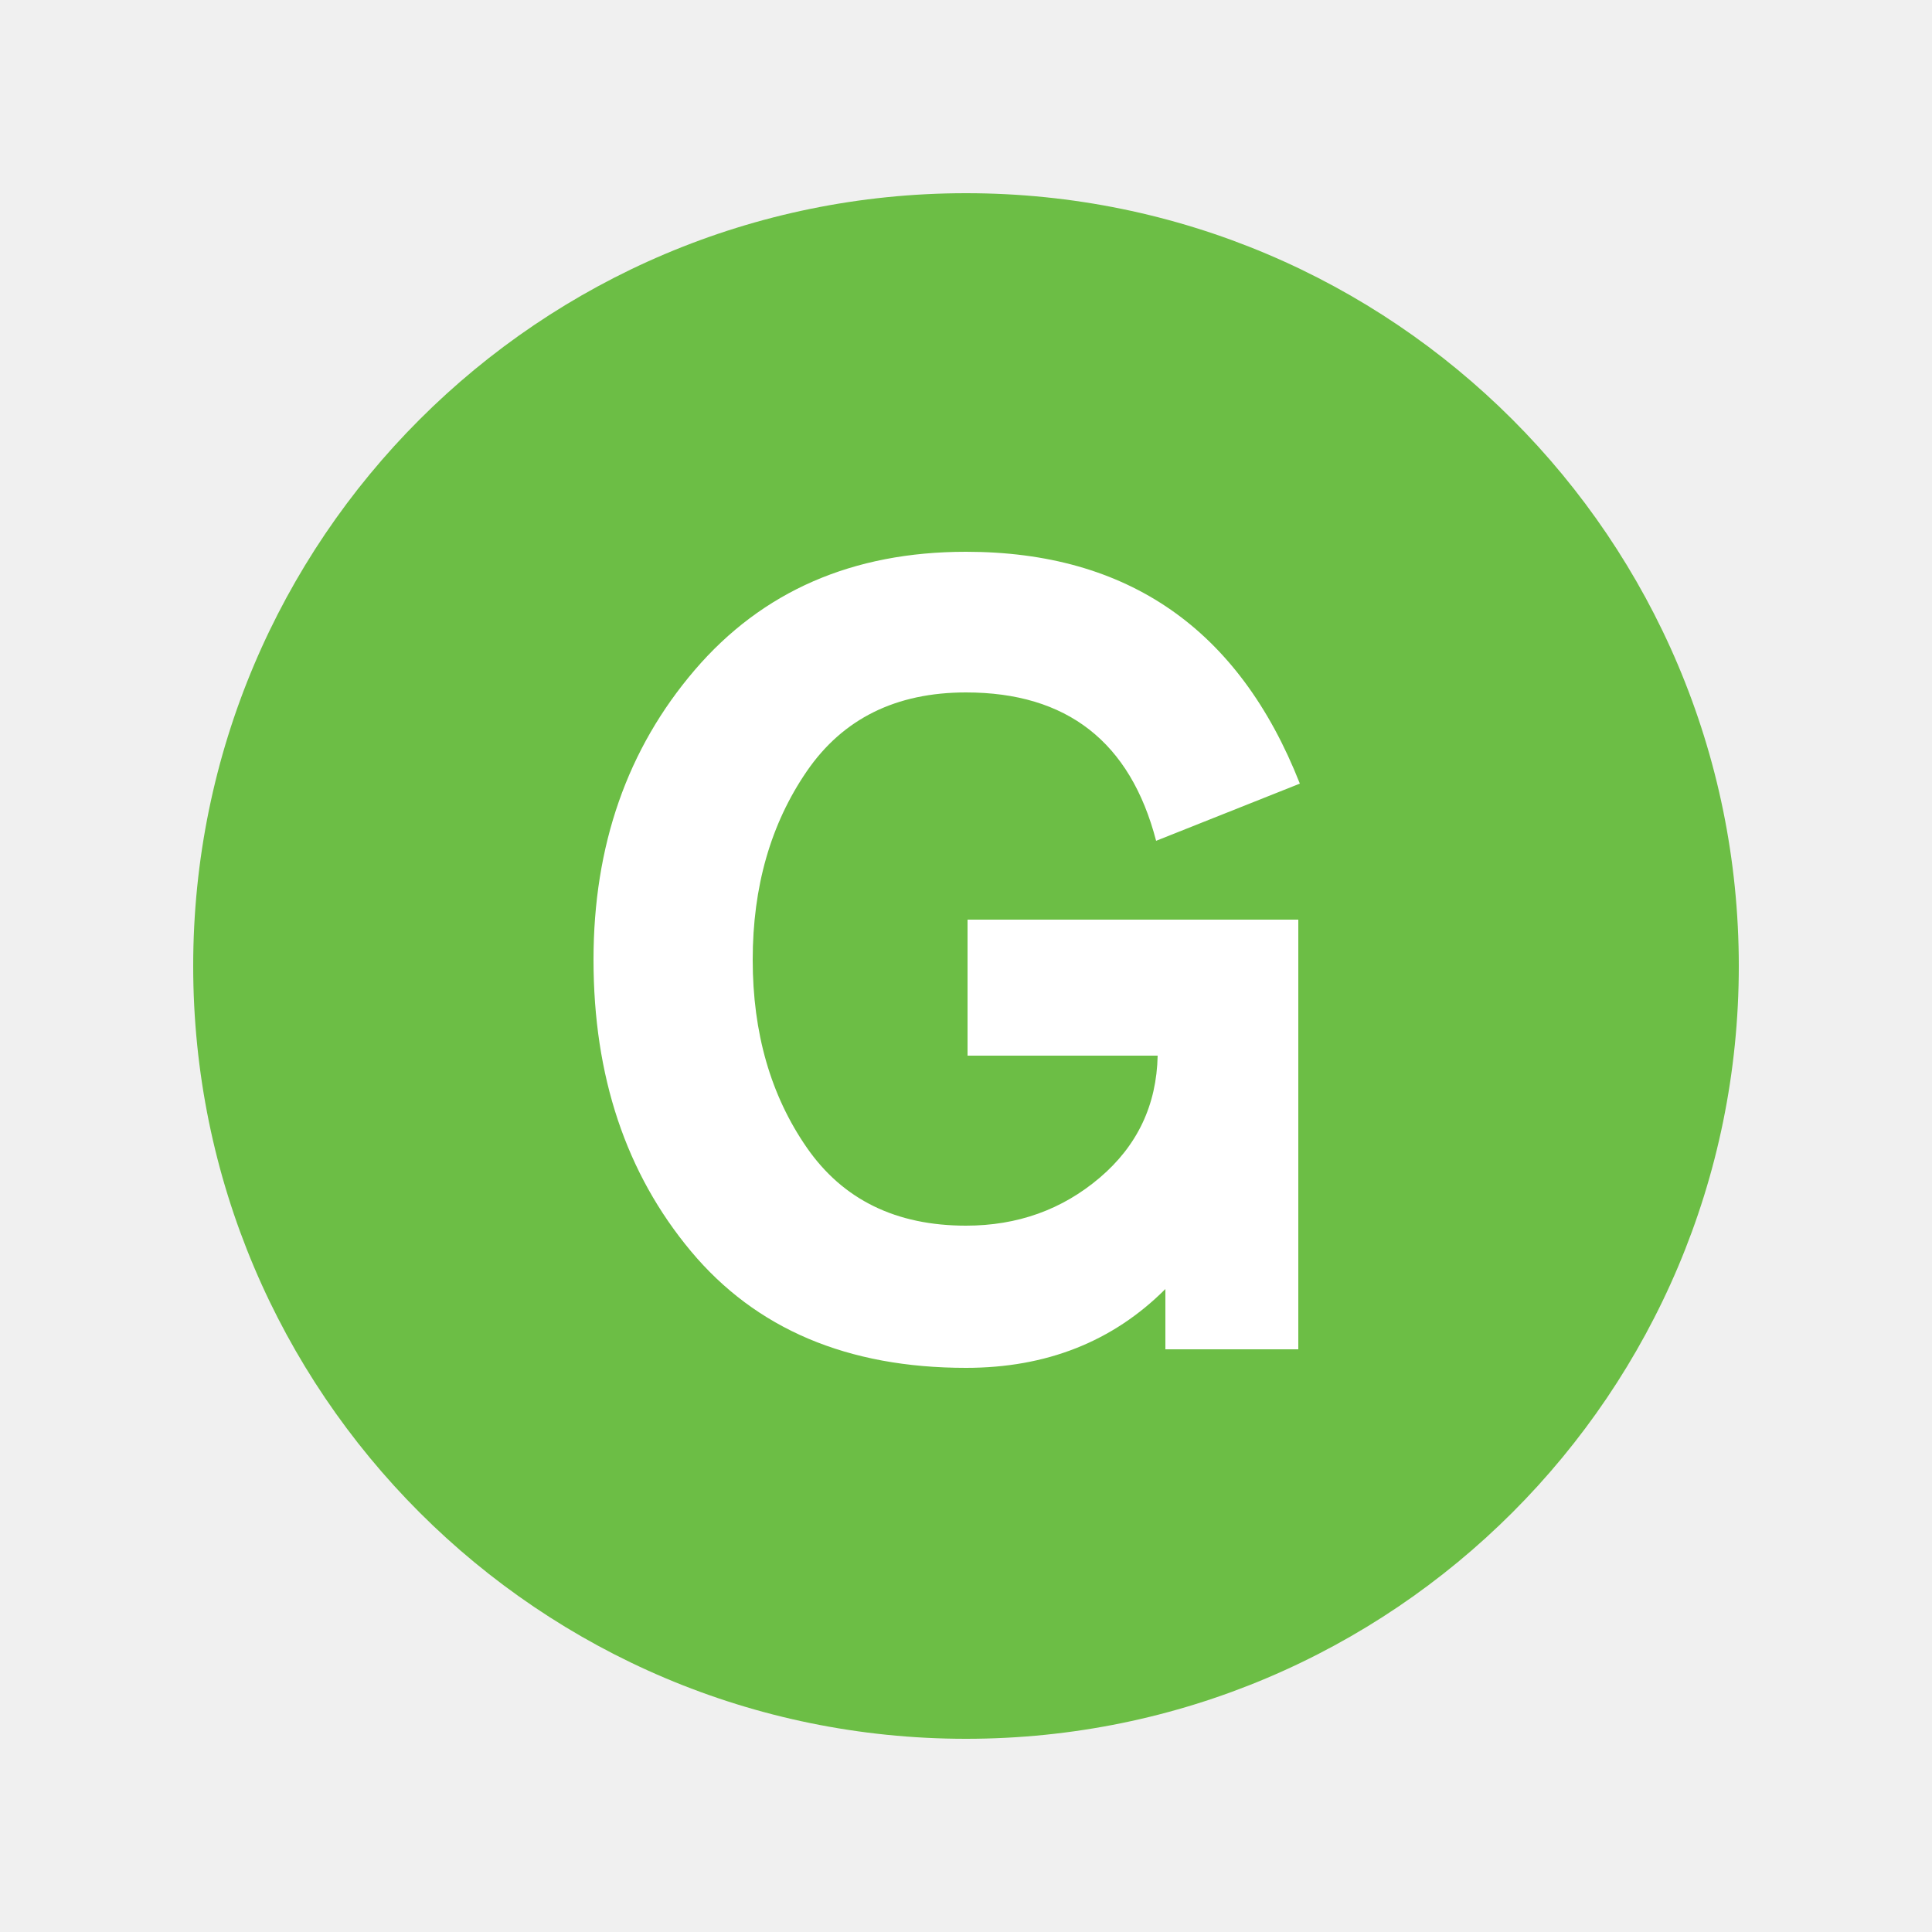
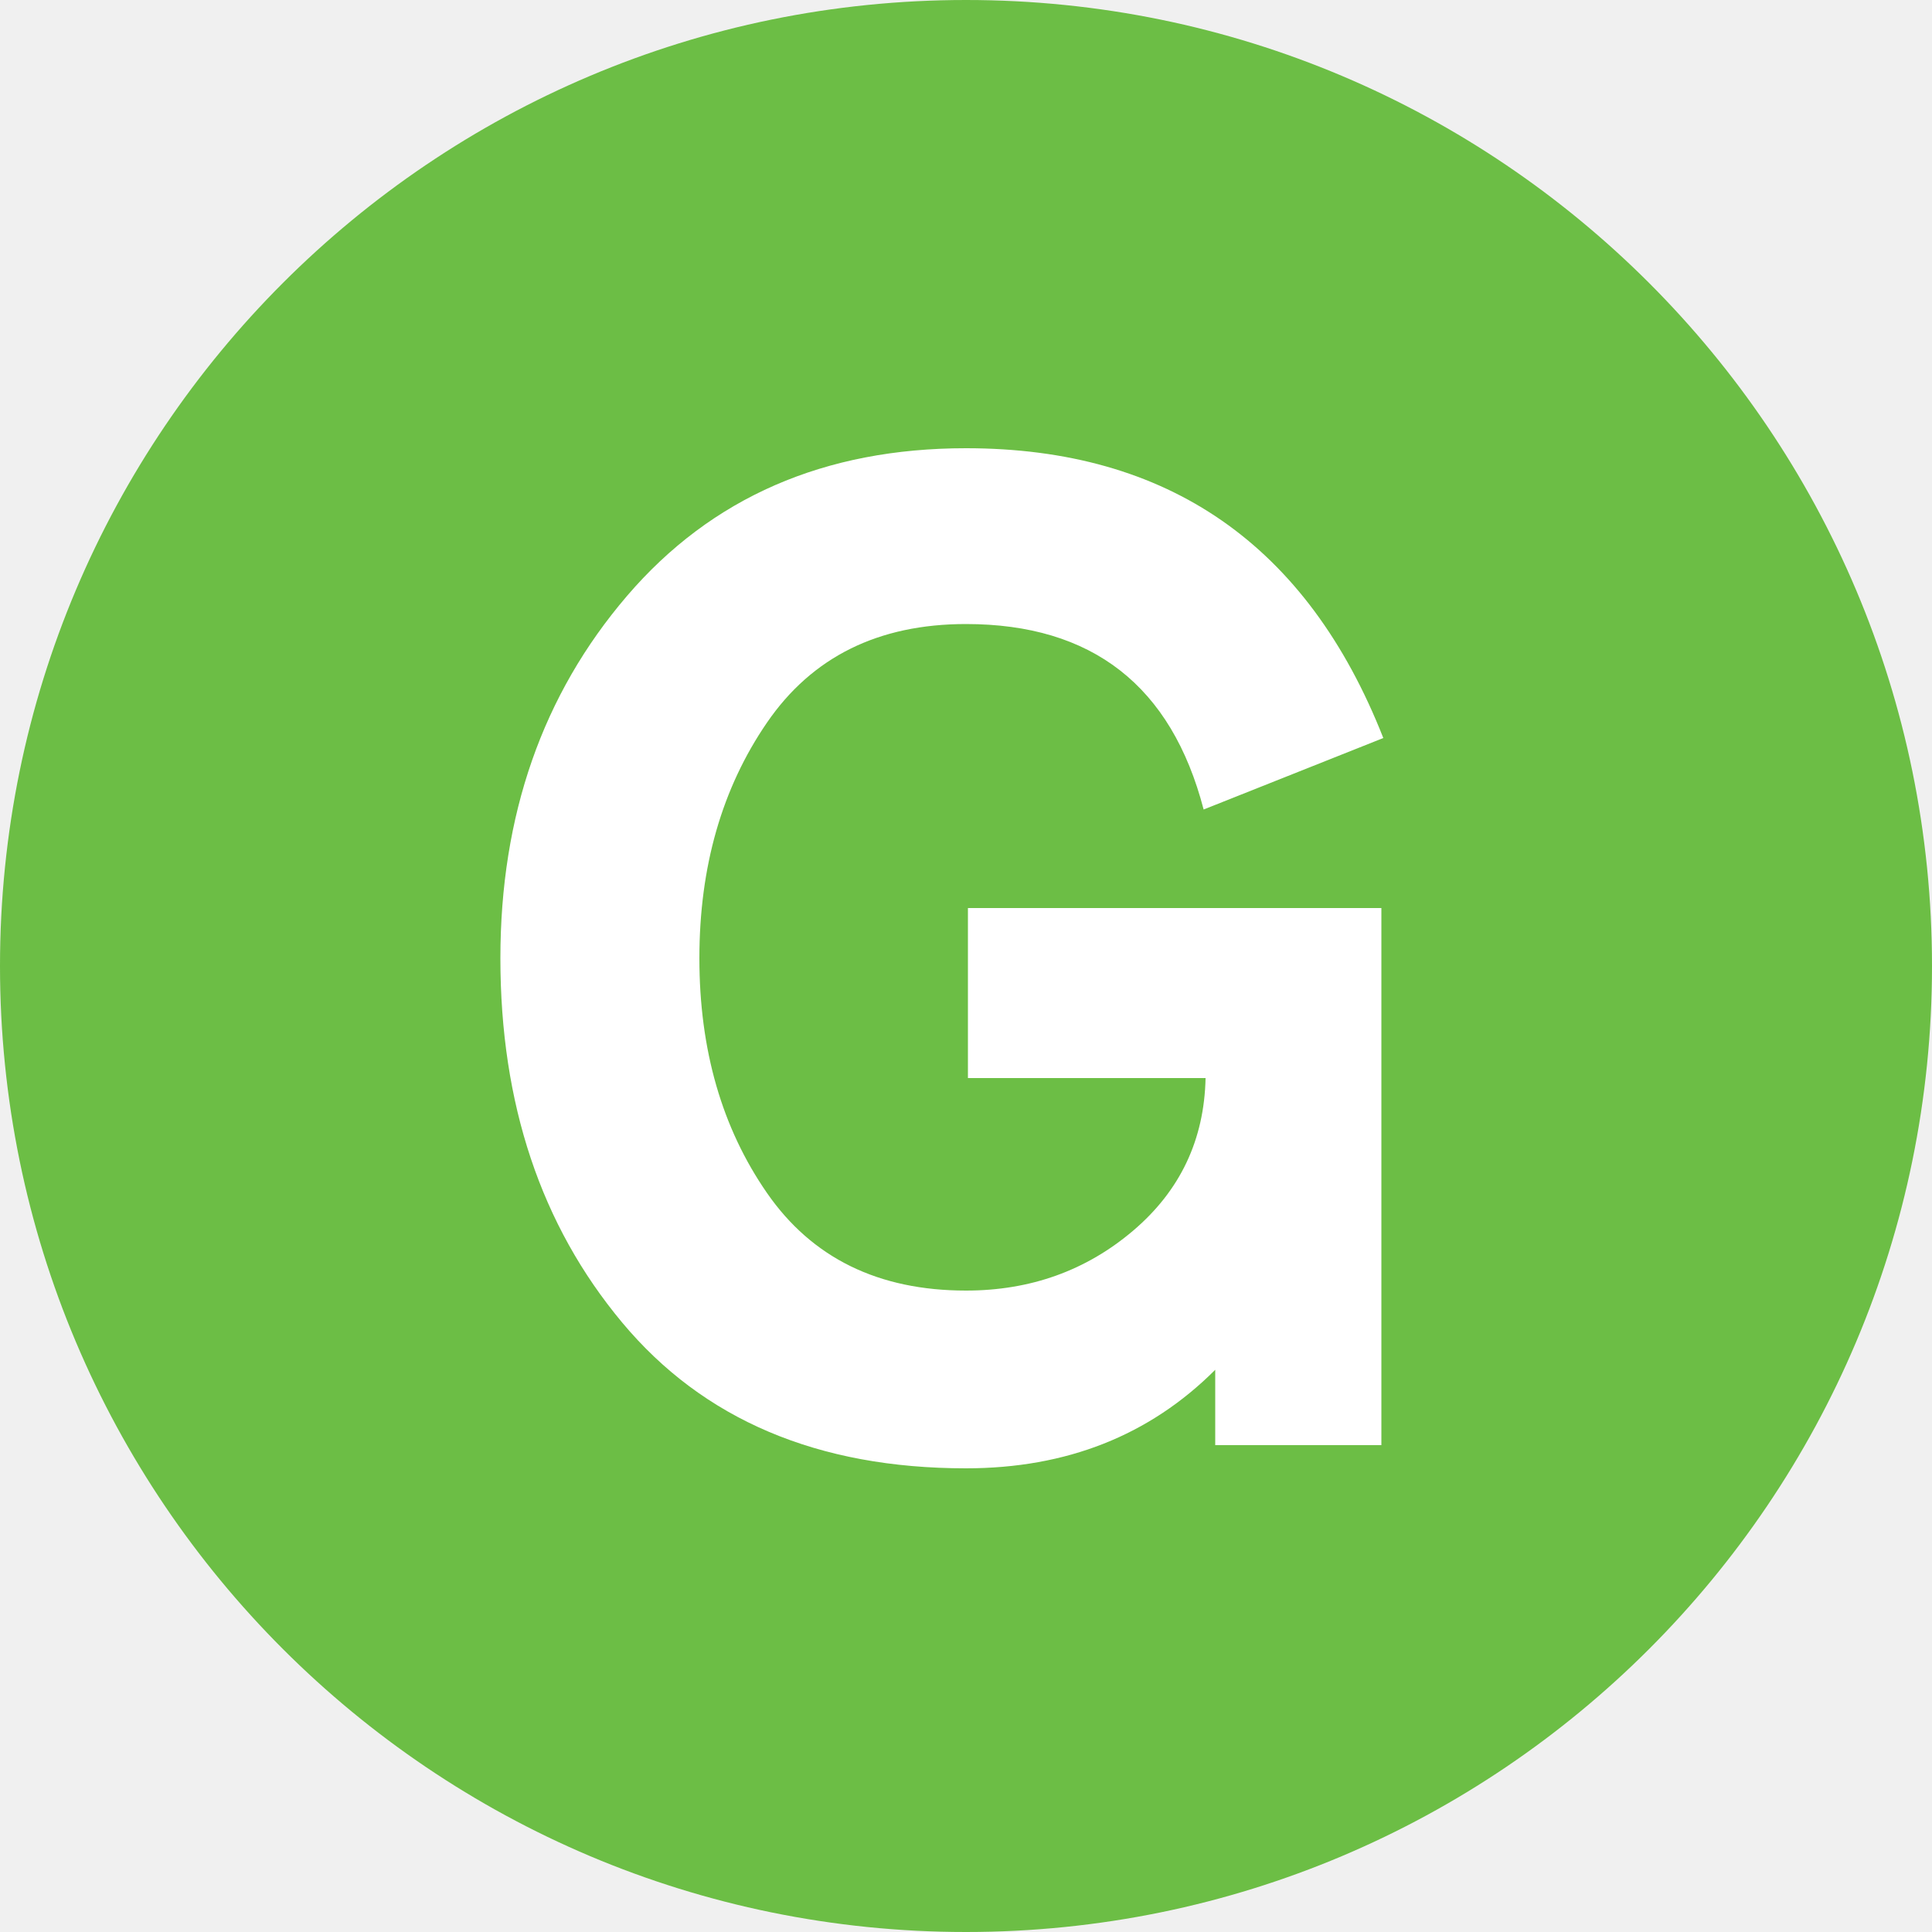
- <svg xmlns="http://www.w3.org/2000/svg" width="250px" height="250px" viewBox="0 0 125 125">
+ <svg xmlns="http://www.w3.org/2000/svg" width="250px" height="250px" viewBox="12.5 12.5 100 100">
  <circle cx="62.5" cy="62.5" r="50" fill="#6CBE45" />
  <path d="M84.1,50.7c-3.933-10-11.133-15-21.6-15c-7.333,0-13.183,2.55-17.55,7.65S38.4,54.7,38.4,62.1c0,7.533,2.1,13.817,6.3,18.85c4.2,5.033,10.133,7.55,17.8,7.55c5.2,0,9.5-1.7,12.9-5.1v3.9H84V59.5H62.6v8.8h12.3c-0.067,3.2-1.317,5.833-3.75,7.9c-2.433,2.067-5.317,3.1-8.65,3.1c-4.533,0-7.967-1.683-10.3-5.05c-2.333-3.367-3.5-7.417-3.5-12.15s1.167-8.8,3.5-12.2c2.333-3.4,5.767-5.1,10.3-5.1c6.533,0,10.633,3.2,12.3,9.6L84.1,50.7z" fill="#FFF" />
</svg>
